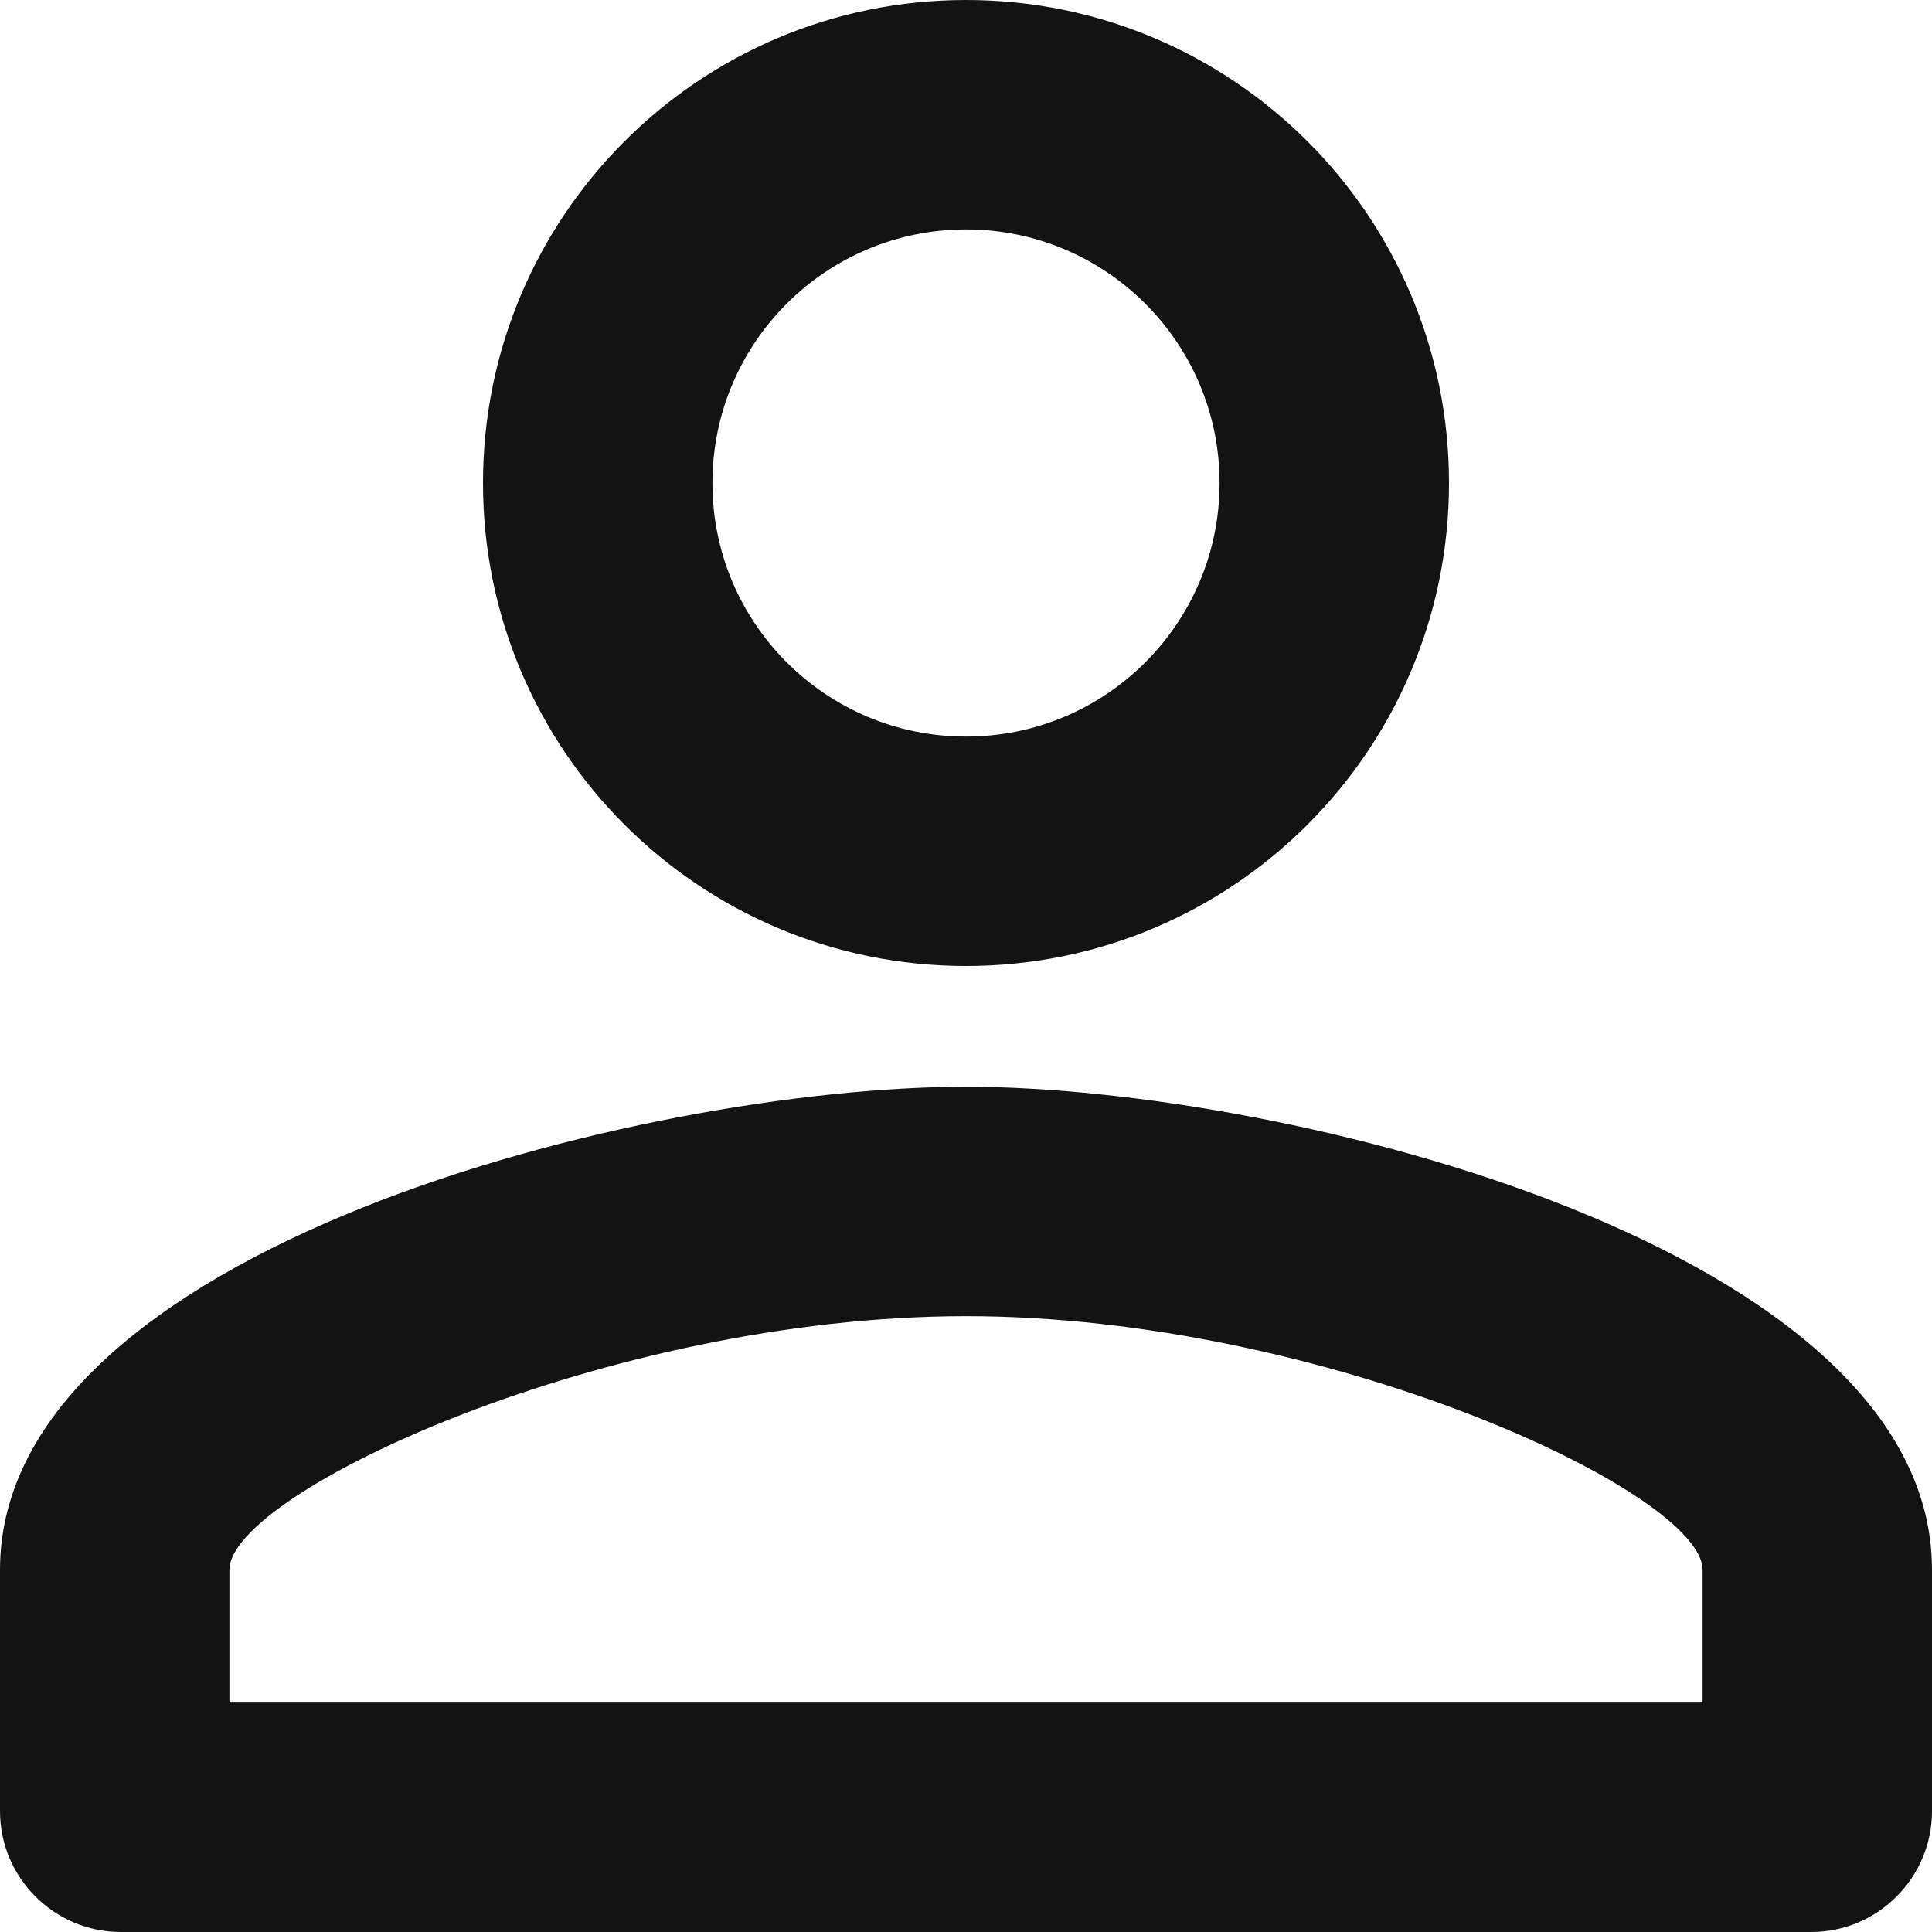
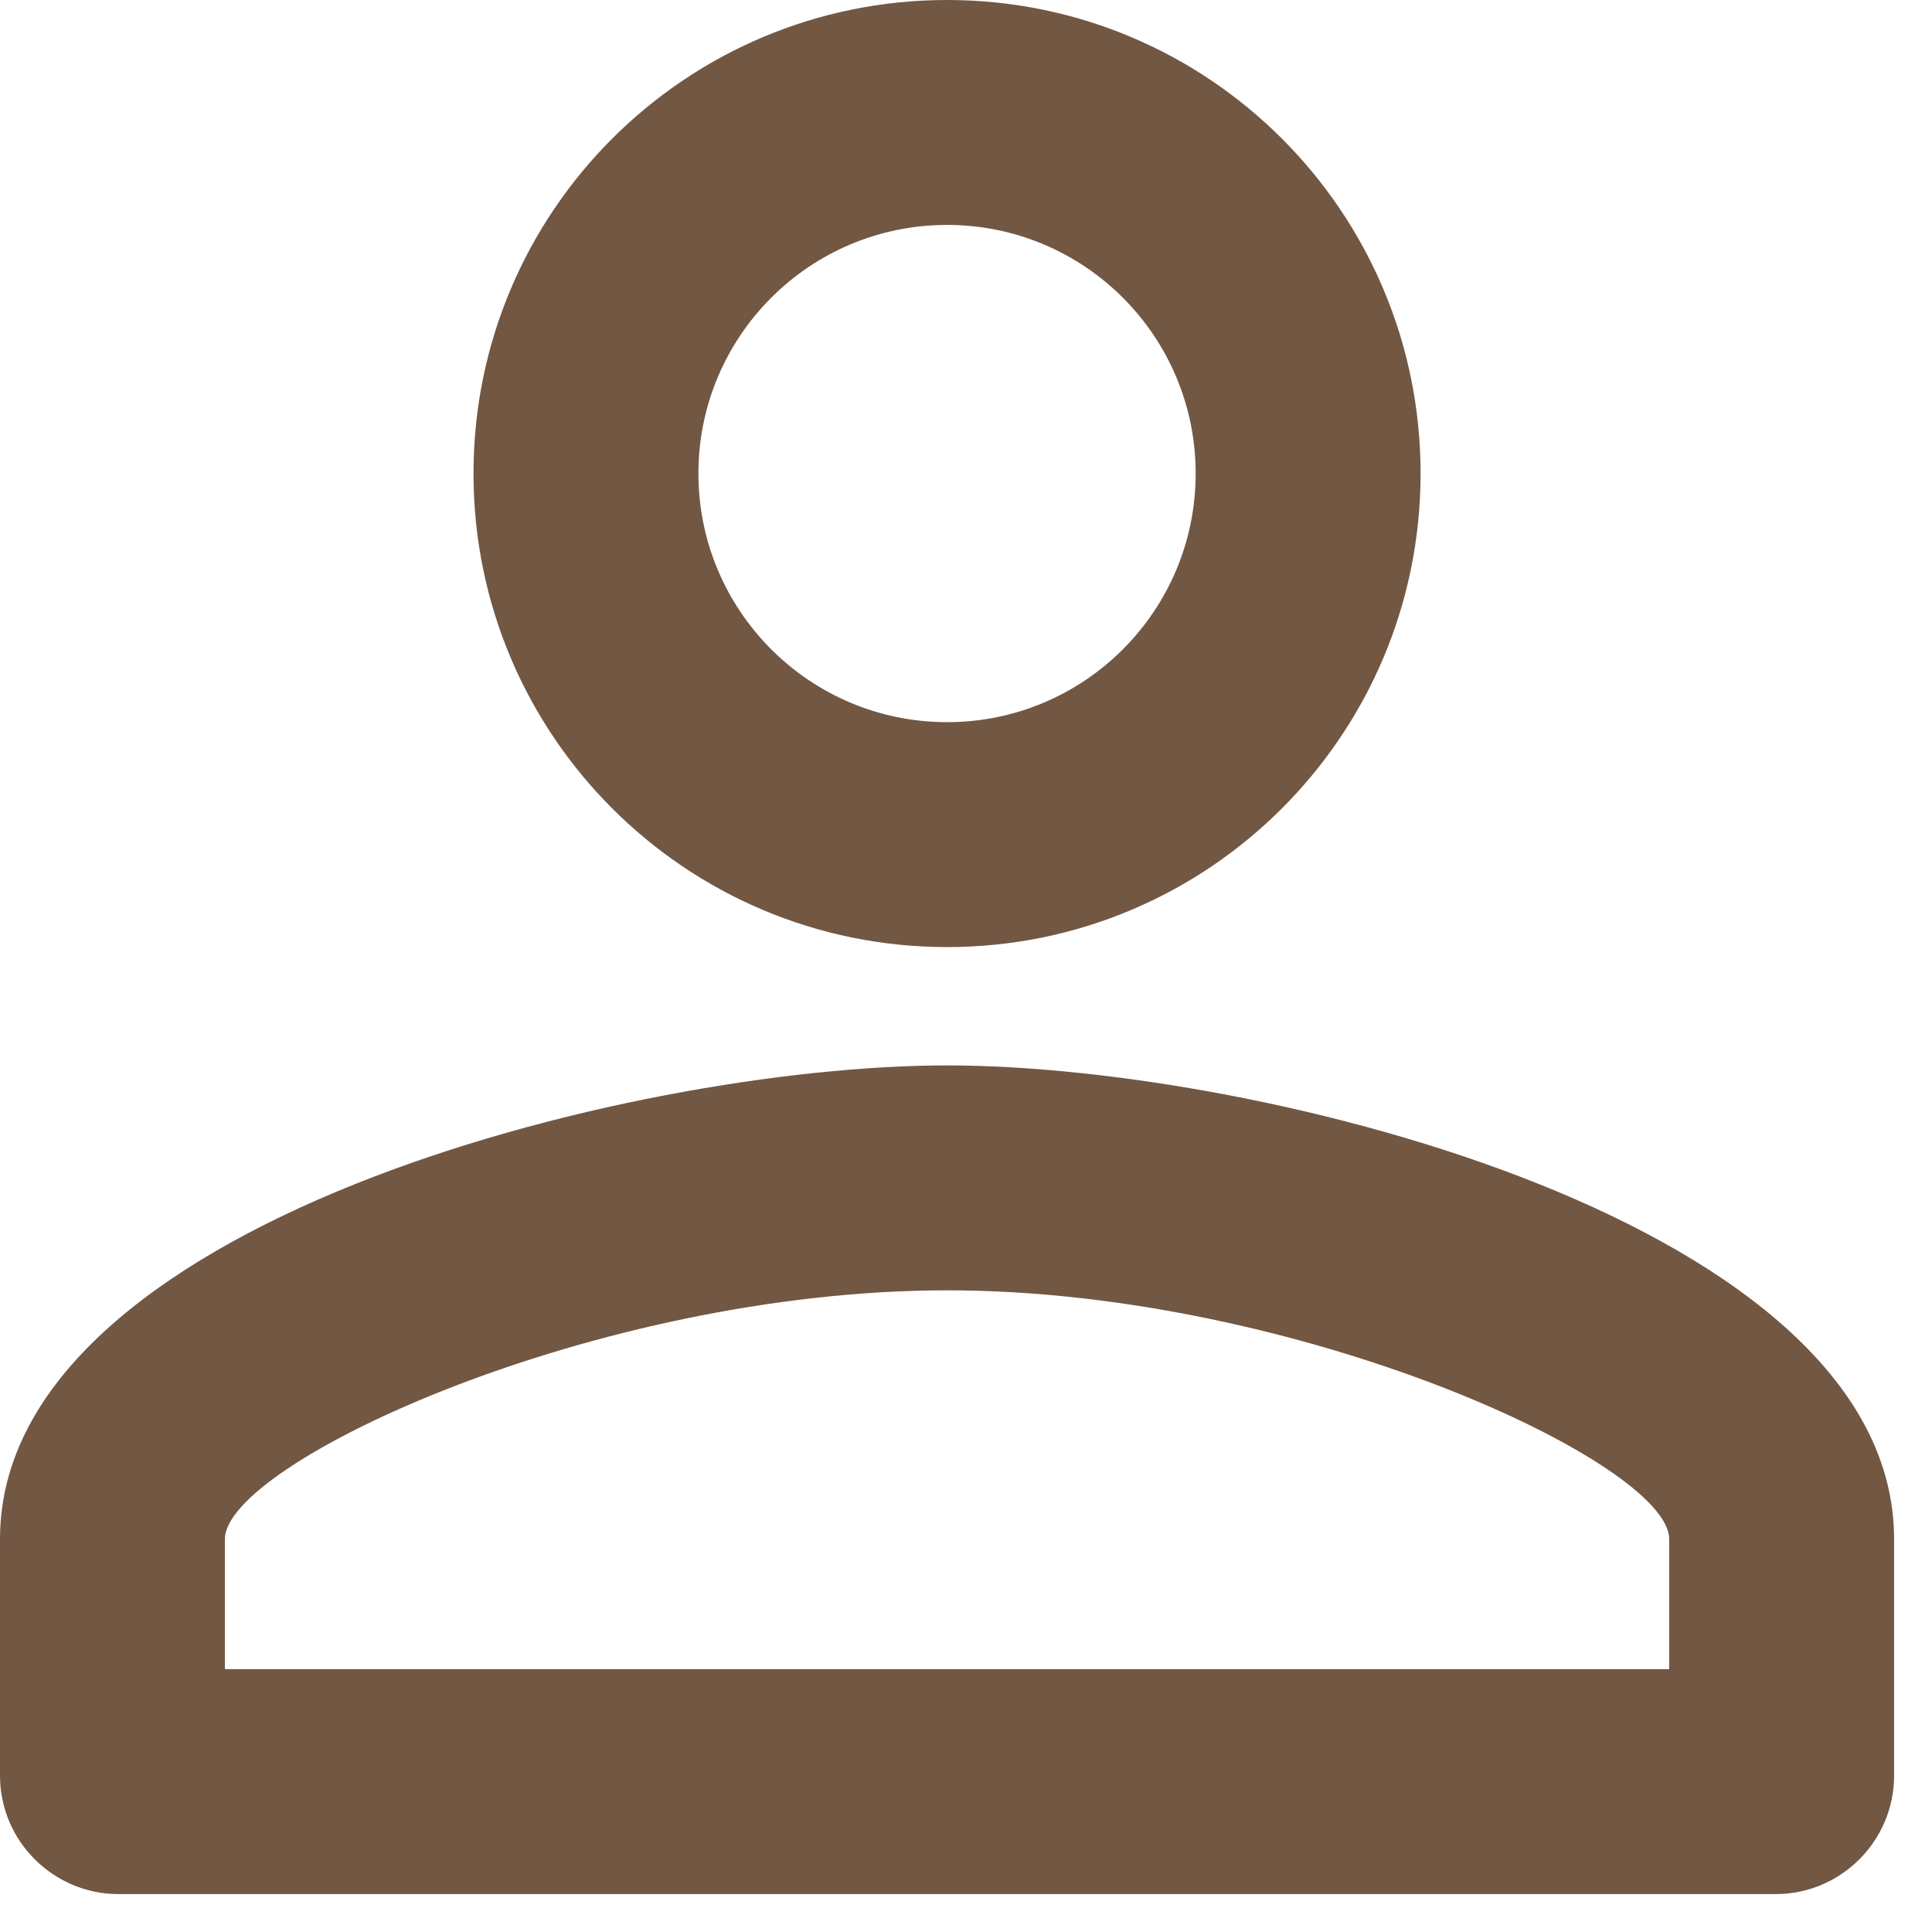
- <svg xmlns="http://www.w3.org/2000/svg" width="20" height="20" viewBox="0 0 20 20" fill="none">
-   <path d="M10 2.375C11.45 2.375 12.625 3.55 12.625 5C12.625 6.45 11.45 7.625 10 7.625C8.55 7.625 7.375 6.45 7.375 5C7.375 3.55 8.55 2.375 10 2.375ZM10 13.625C13.713 13.625 17.625 15.45 17.625 16.25V17.625H2.375V16.25C2.375 15.45 6.287 13.625 10 13.625ZM10 0C7.237 0 5 2.237 5 5C5 7.763 7.237 10 10 10C12.762 10 15 7.763 15 5C15 2.237 12.762 0 10 0ZM10 11.25C6.662 11.25 0 12.925 0 16.25V18.75C0 19.438 0.562 20 1.25 20H18.75C19.438 20 20 19.438 20 18.75V16.25C20 12.925 13.338 11.25 10 11.25Z" fill="#131313" />
+ <svg xmlns="http://www.w3.org/2000/svg" width="24" height="24" viewBox="0 0 24 24" fill="none">
+   <path d="M11.765 2.794C13.471 2.794 14.853 4.176 14.853 5.882C14.853 7.588 13.471 8.971 11.765 8.971C10.059 8.971 8.676 7.588 8.676 5.882C8.676 4.176 10.059 2.794 11.765 2.794ZM11.765 16.029C16.132 16.029 20.735 18.177 20.735 19.118V20.735H2.794V19.118C2.794 18.177 7.397 16.029 11.765 16.029ZM11.765 0C8.515 0 5.882 2.632 5.882 5.882C5.882 9.132 8.515 11.765 11.765 11.765C15.015 11.765 17.647 9.132 17.647 5.882C17.647 2.632 15.015 0 11.765 0ZM11.765 13.235C7.838 13.235 0 15.206 0 19.118V22.059C0 22.868 0.662 23.529 1.471 23.529H22.059C22.868 23.529 23.529 22.868 23.529 22.059V19.118C23.529 15.206 15.691 13.235 11.765 13.235Z" fill="#725743" />
</svg>
